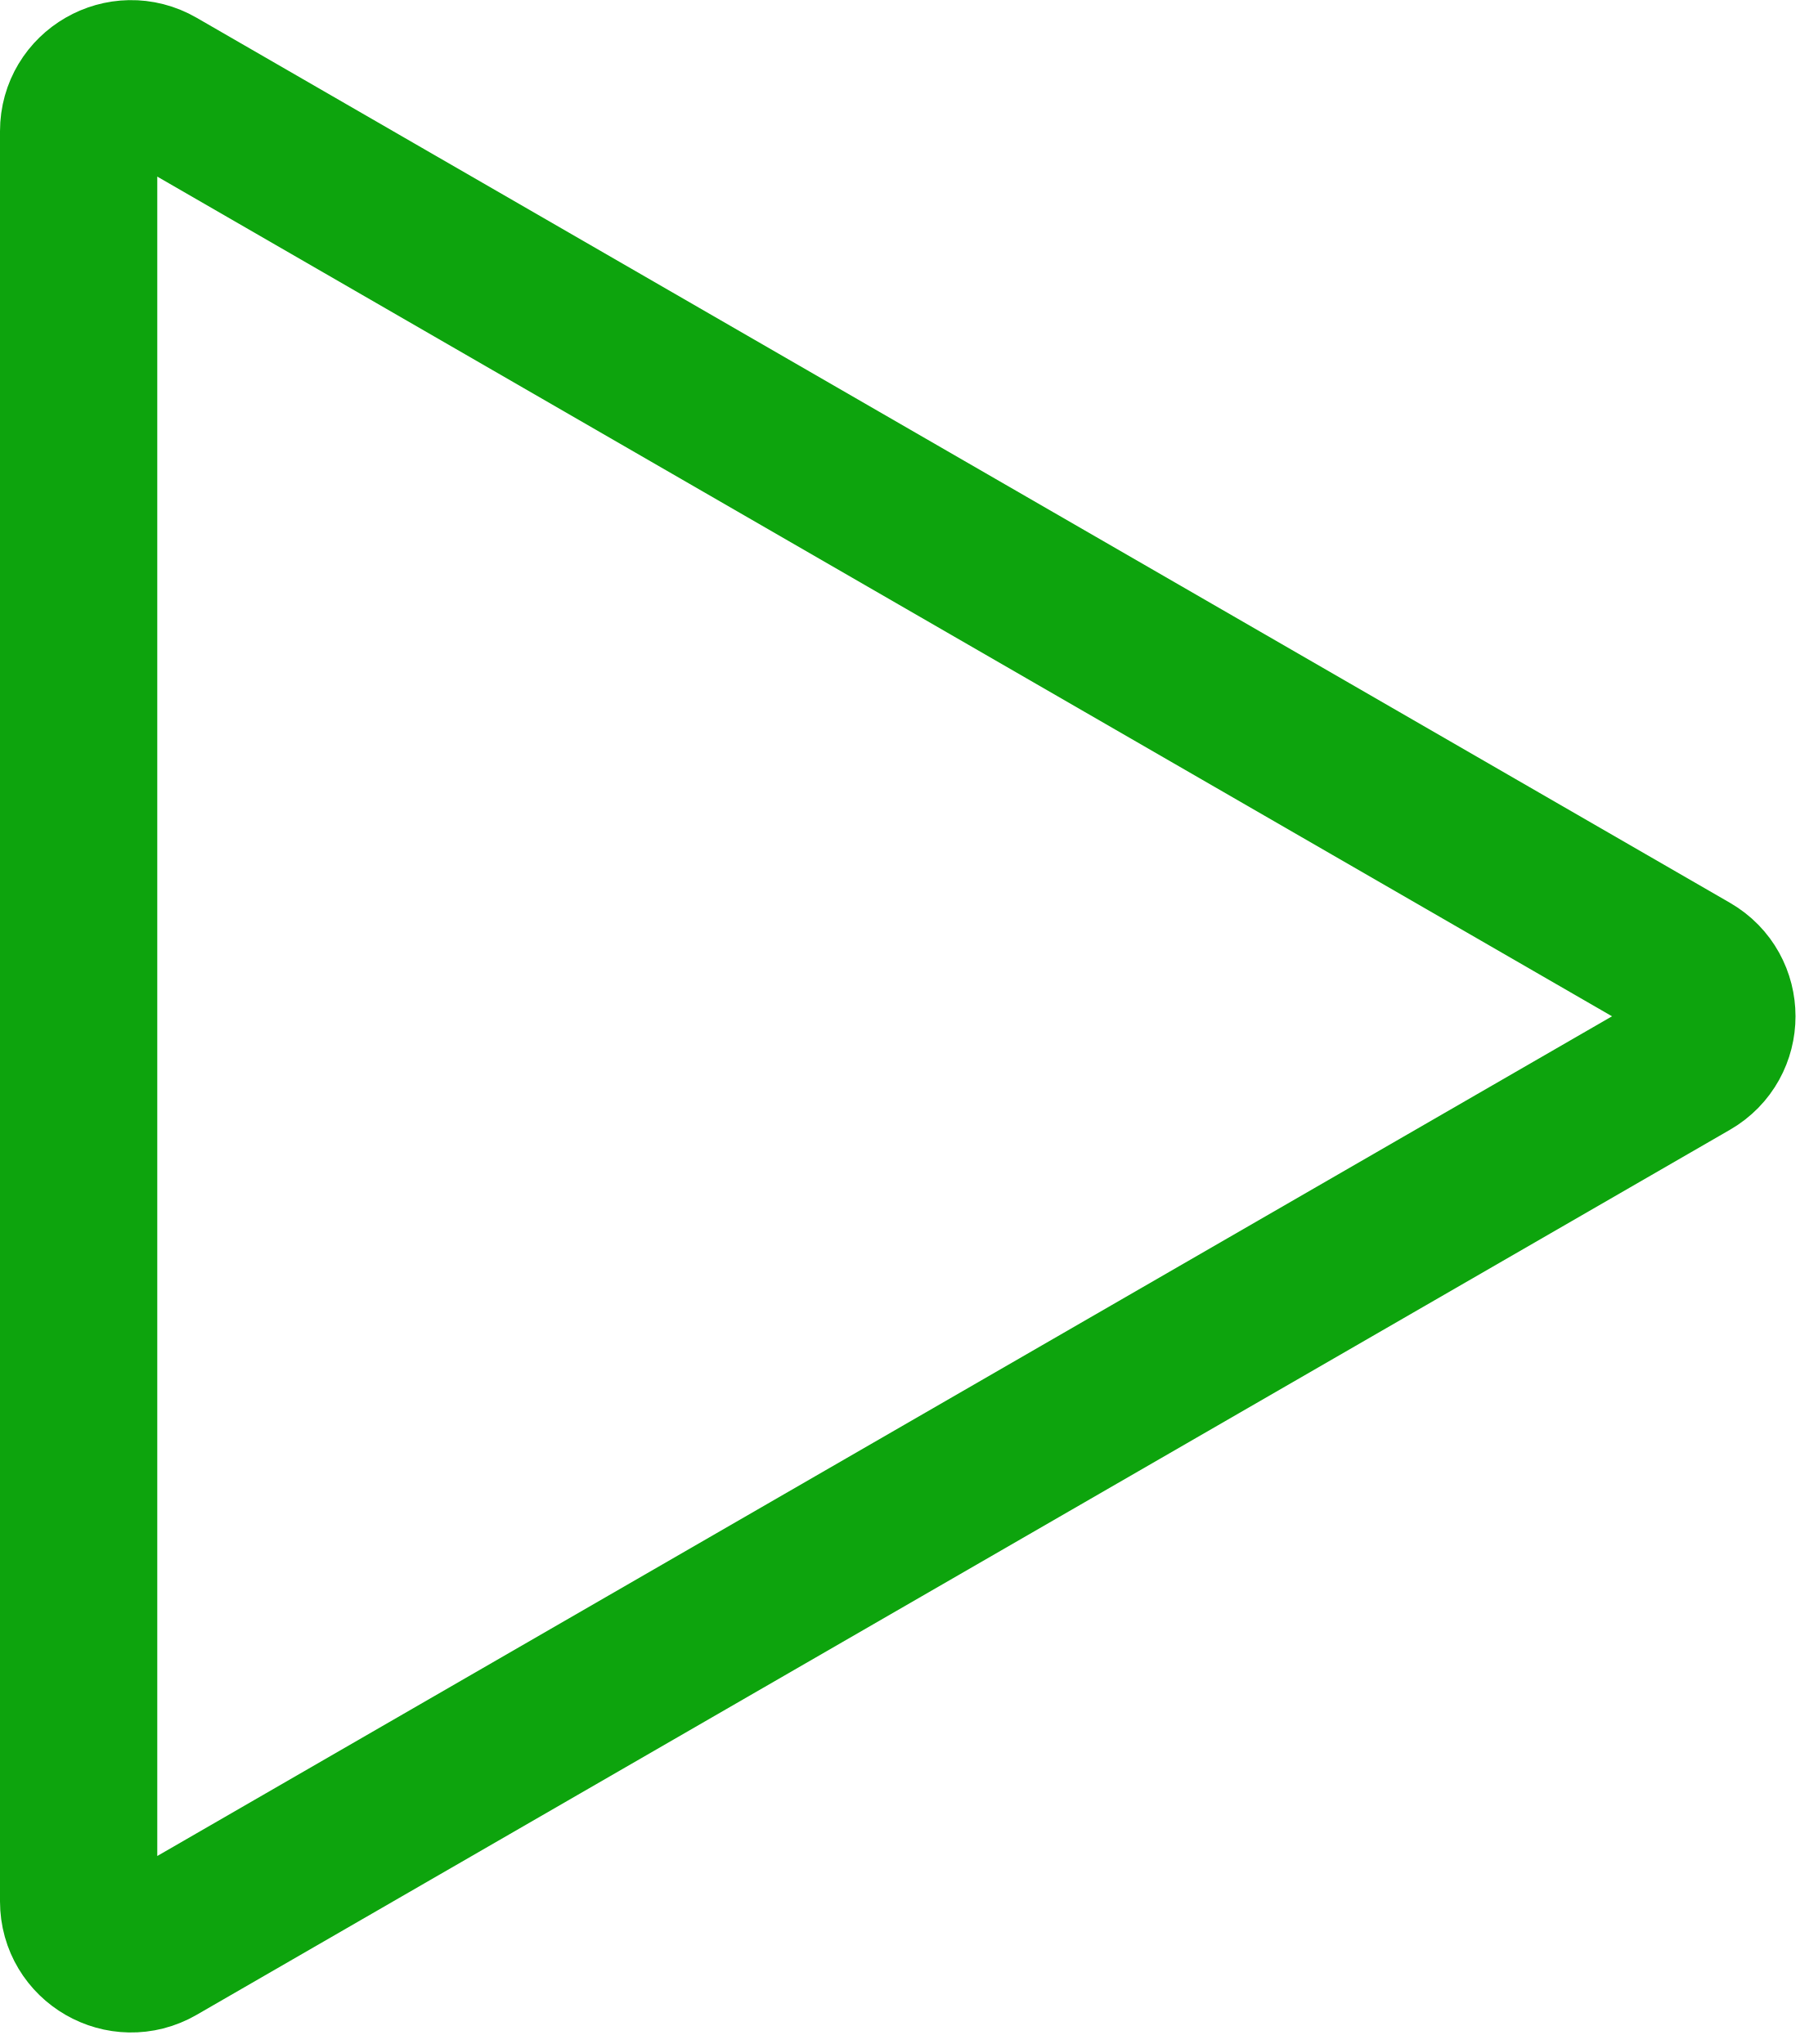
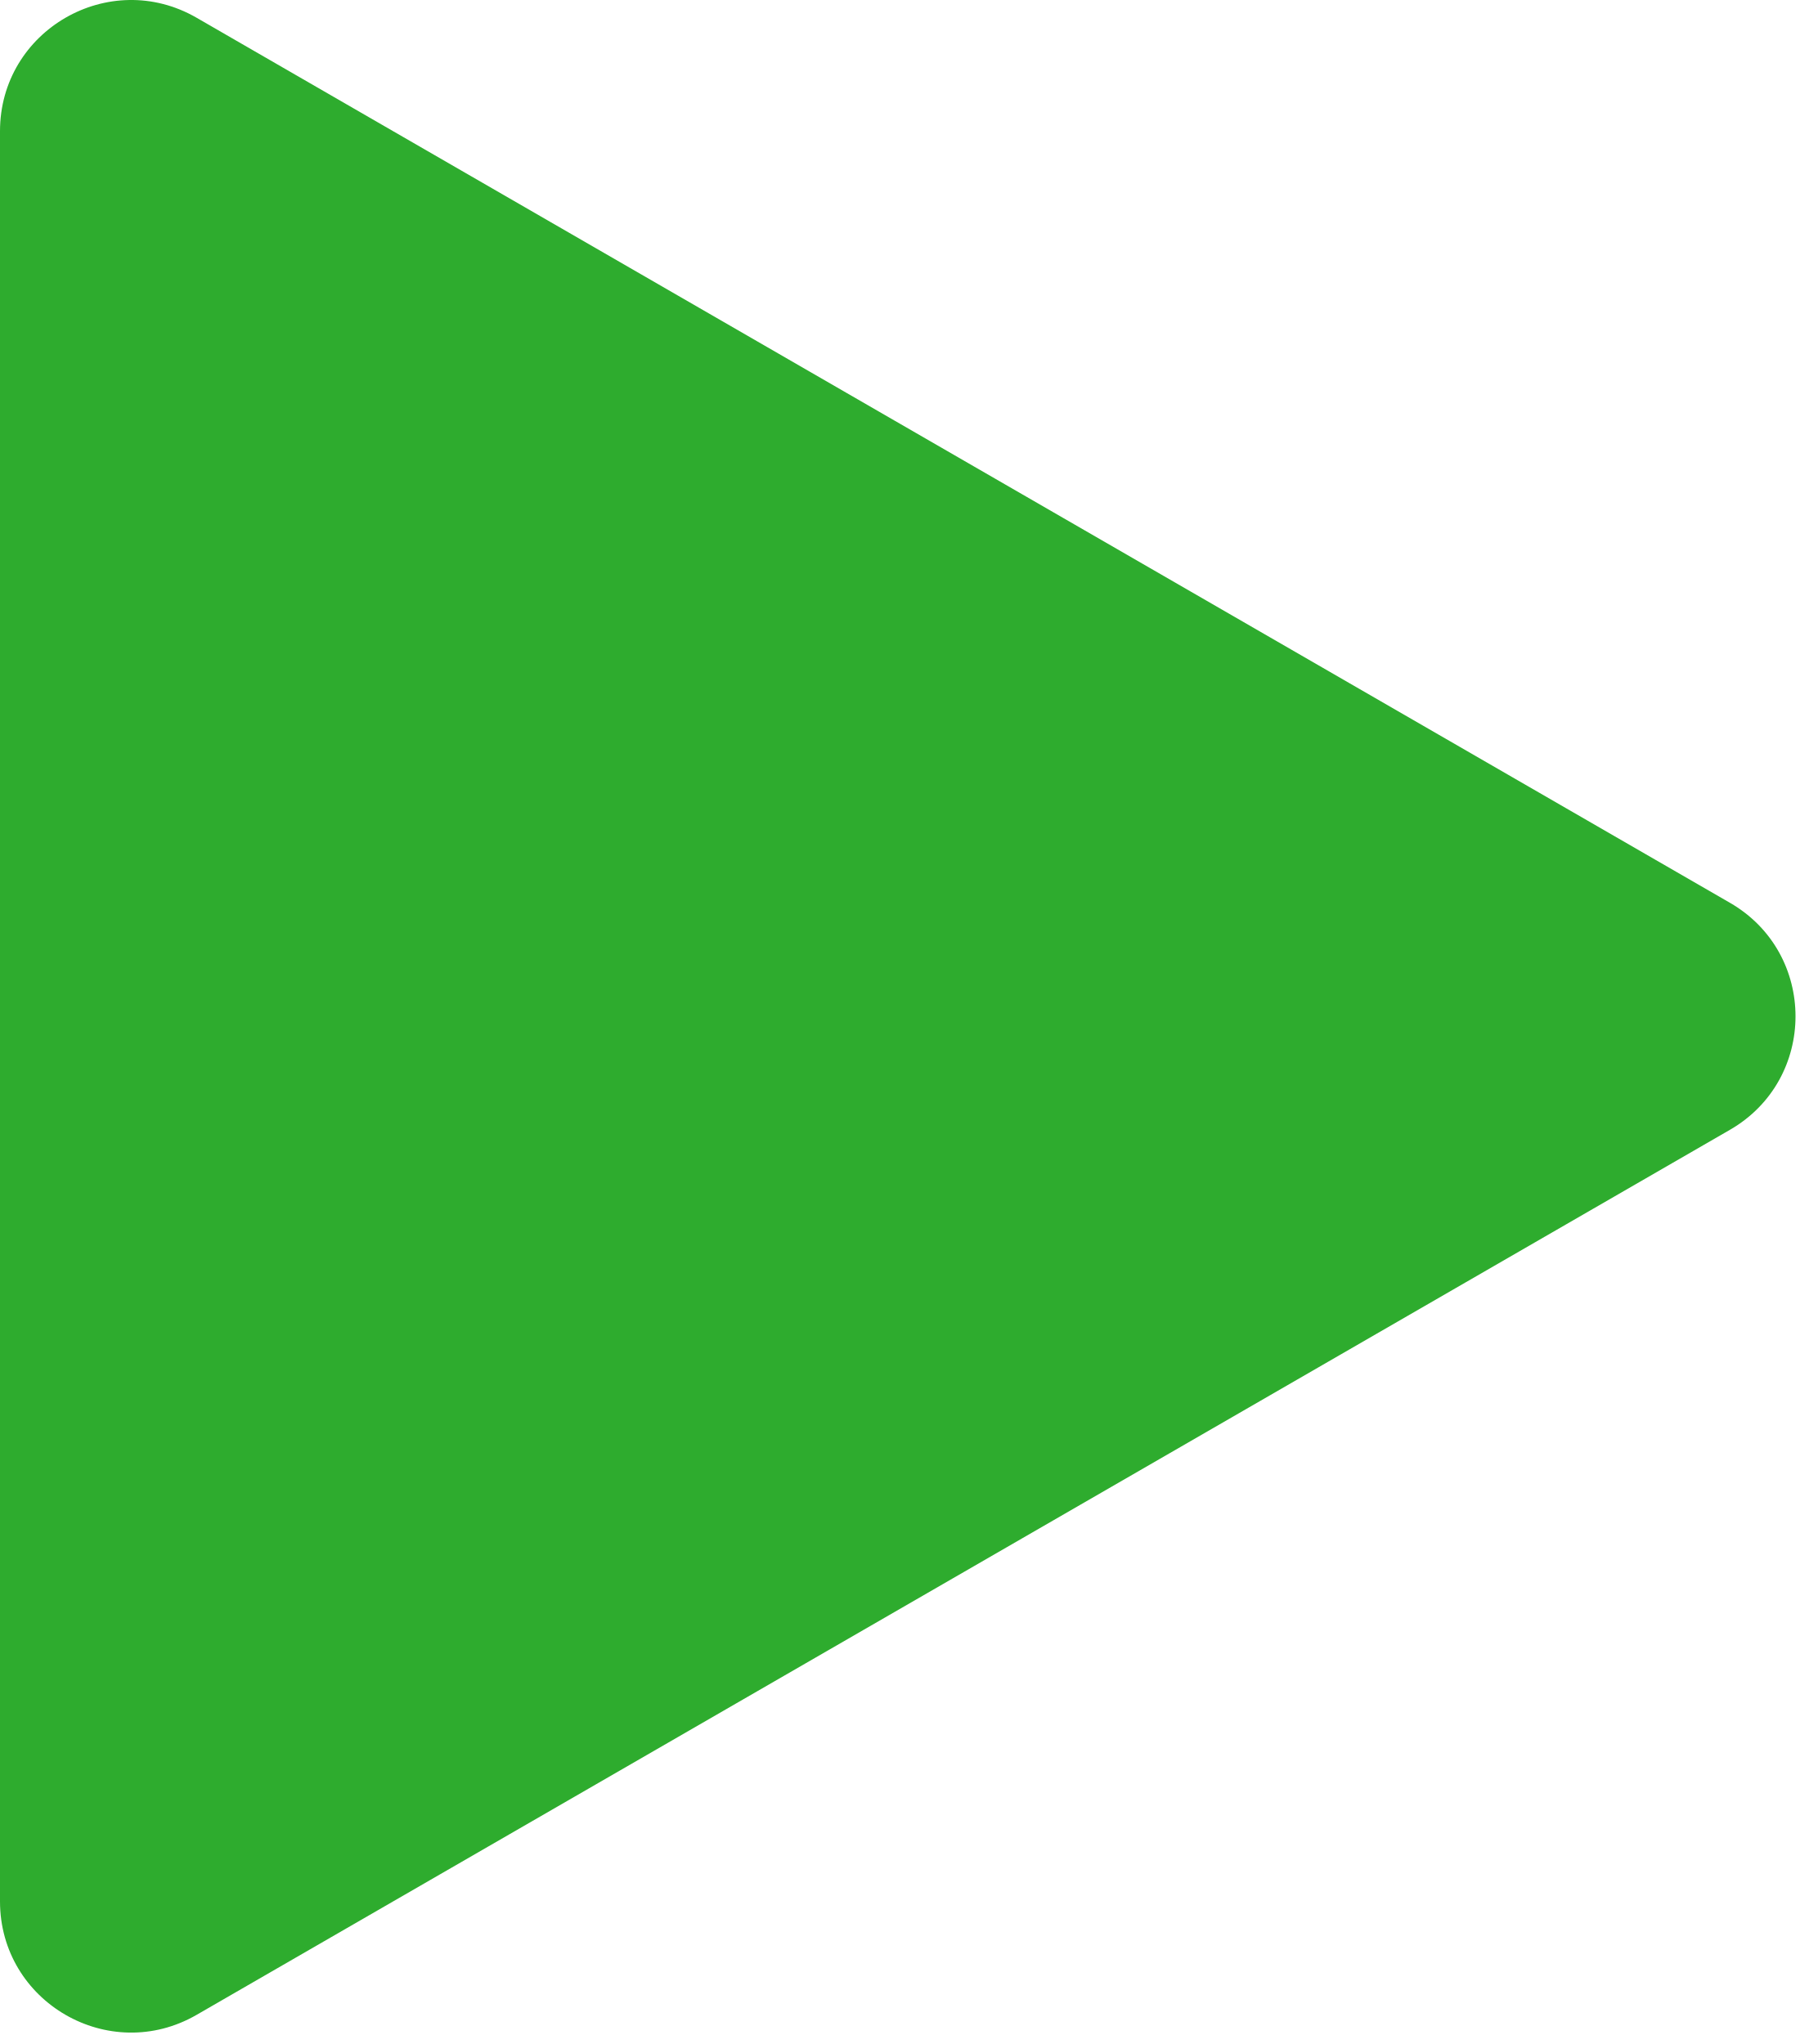
<svg xmlns="http://www.w3.org/2000/svg" width="69" height="78" viewBox="0 0 69 78" fill="none">
-   <path d="M64.5 37.05C65.833 37.82 65.833 39.745 64.5 40.514L6 74.29C4.667 75.059 3 74.097 3 72.557L3 5.007C3 3.468 4.667 2.506 6 3.275L64.5 37.05Z" stroke="#0DA40D" stroke-width="6" />
+   <path d="M66 34.452C69.333 36.377 69.333 41.188 66 43.113L7.5 76.888C4.167 78.812 -1.68245e-07 76.406 0 72.557L2.9527e-06 5.007C3.12095e-06 1.158 4.167 -1.247 7.5 0.677L66 34.452Z" fill="#2EAC2E" />
</svg>
